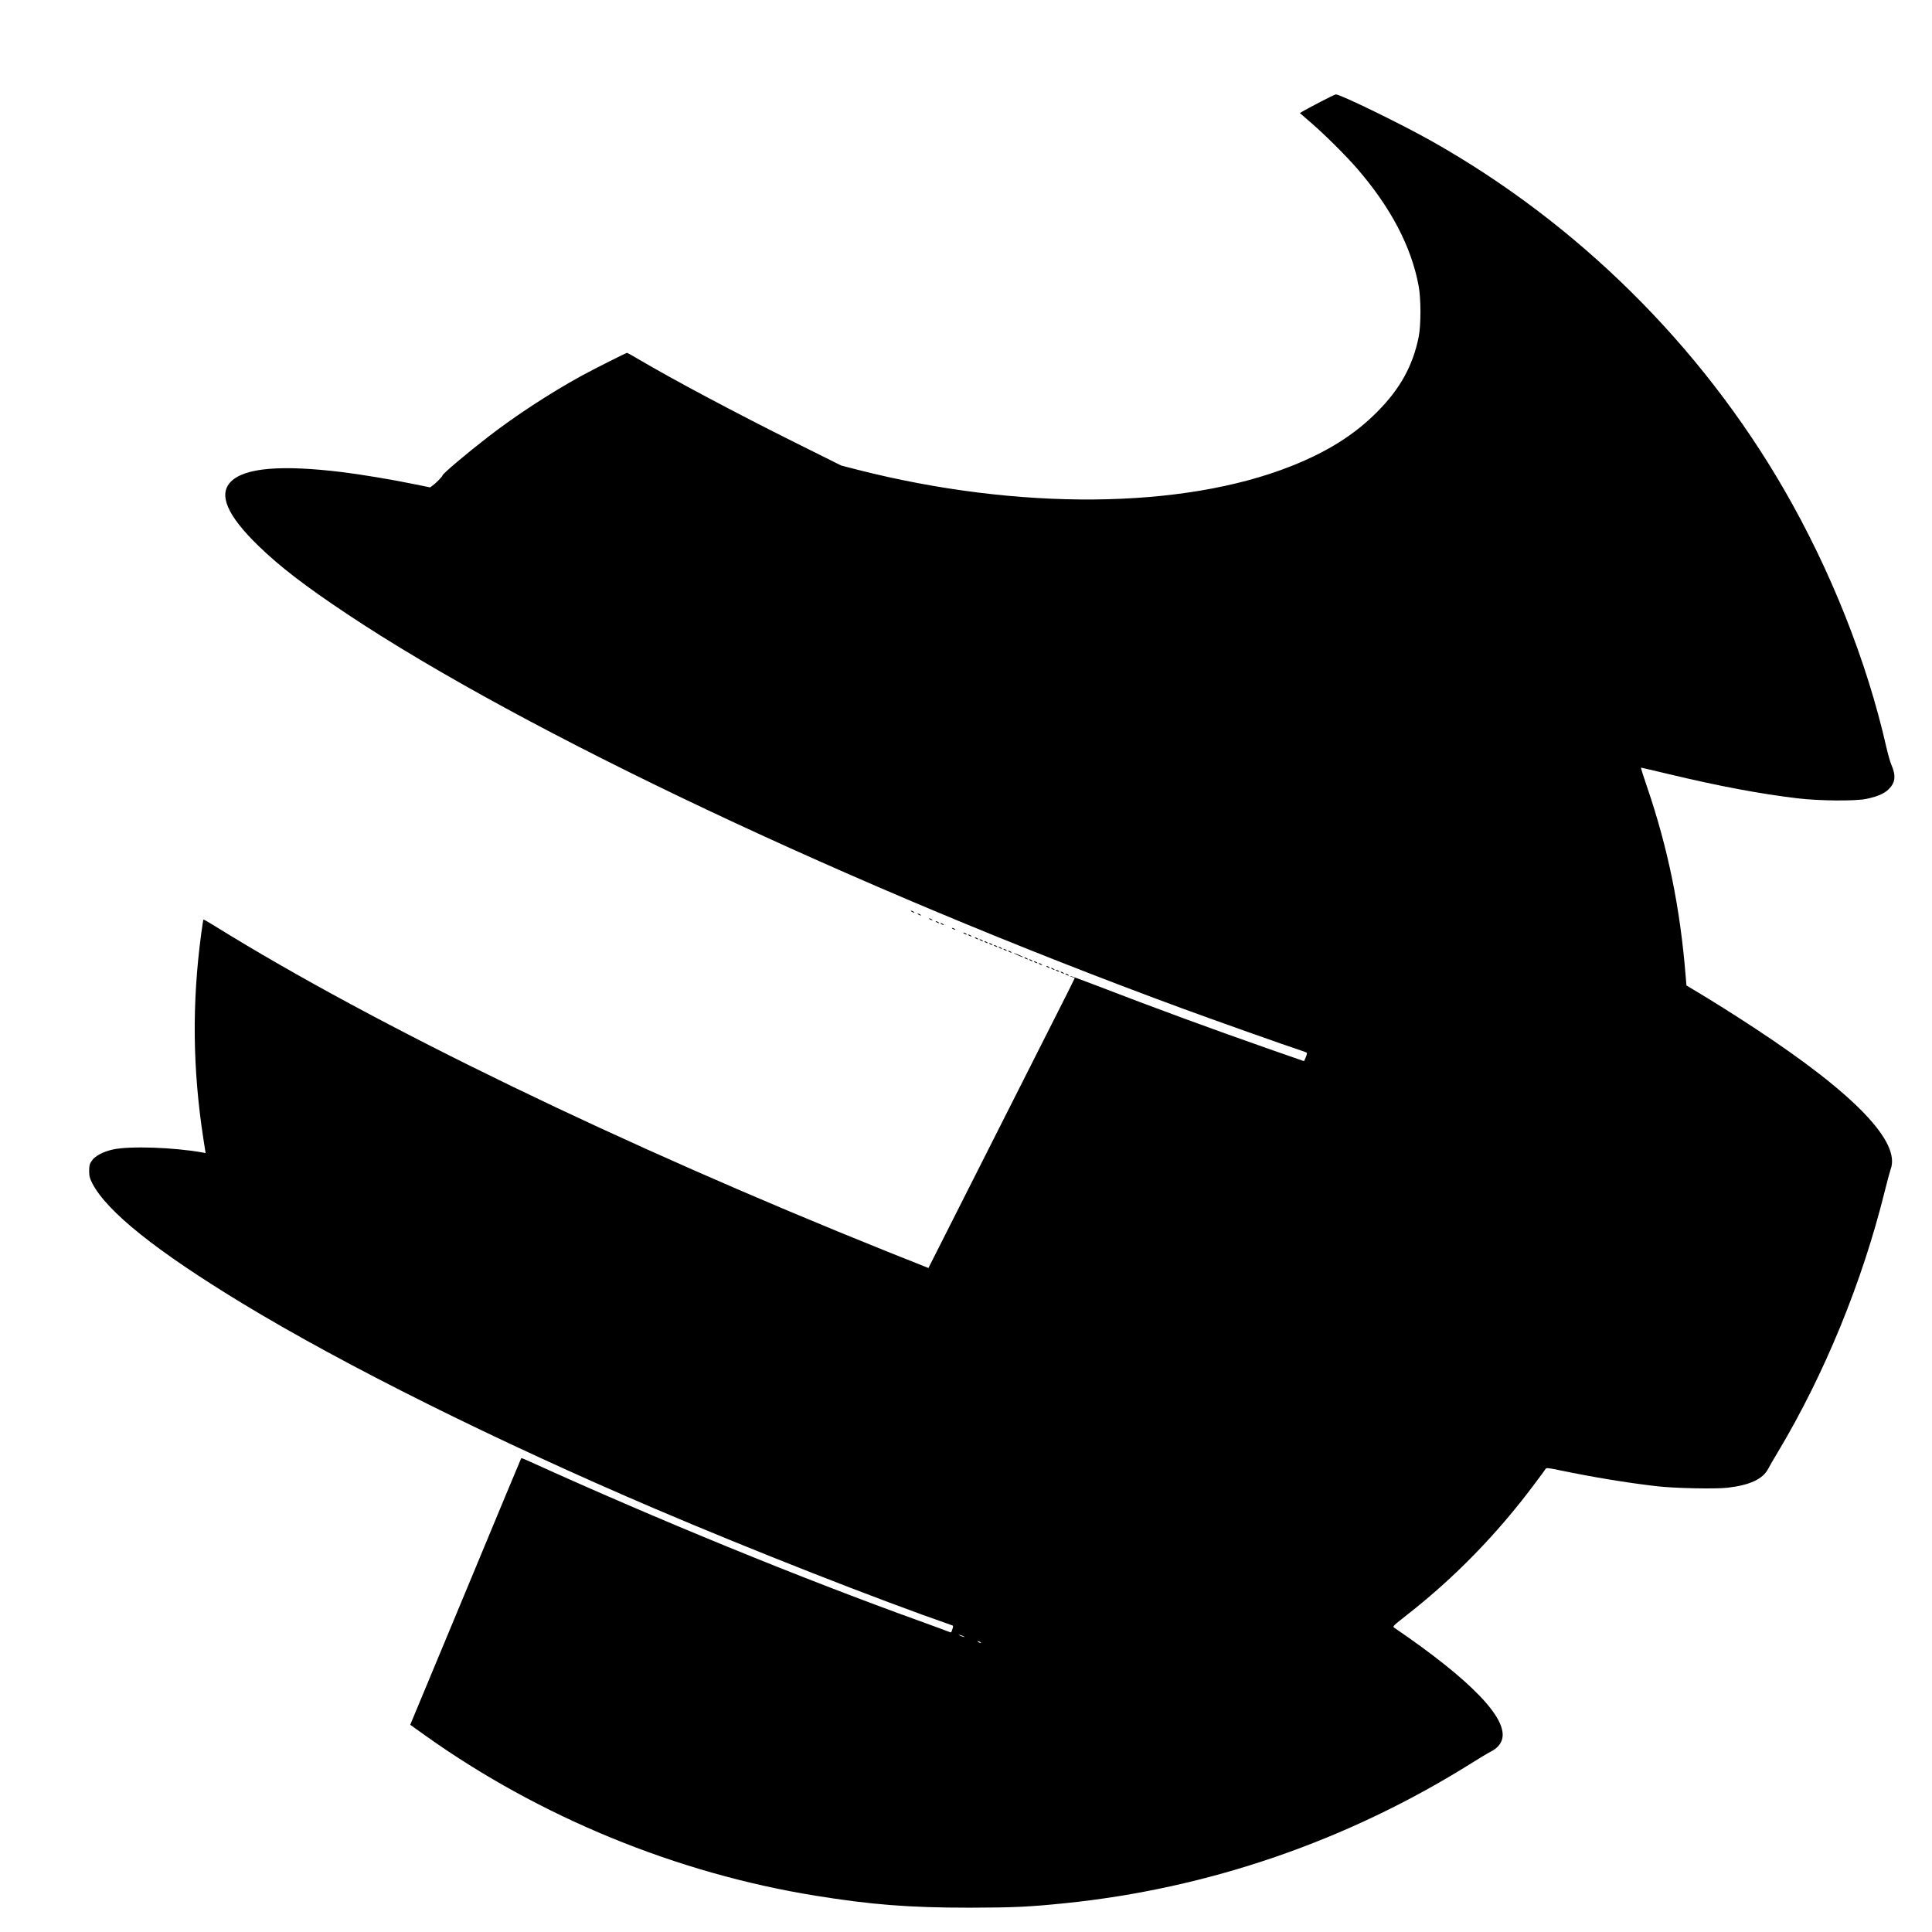
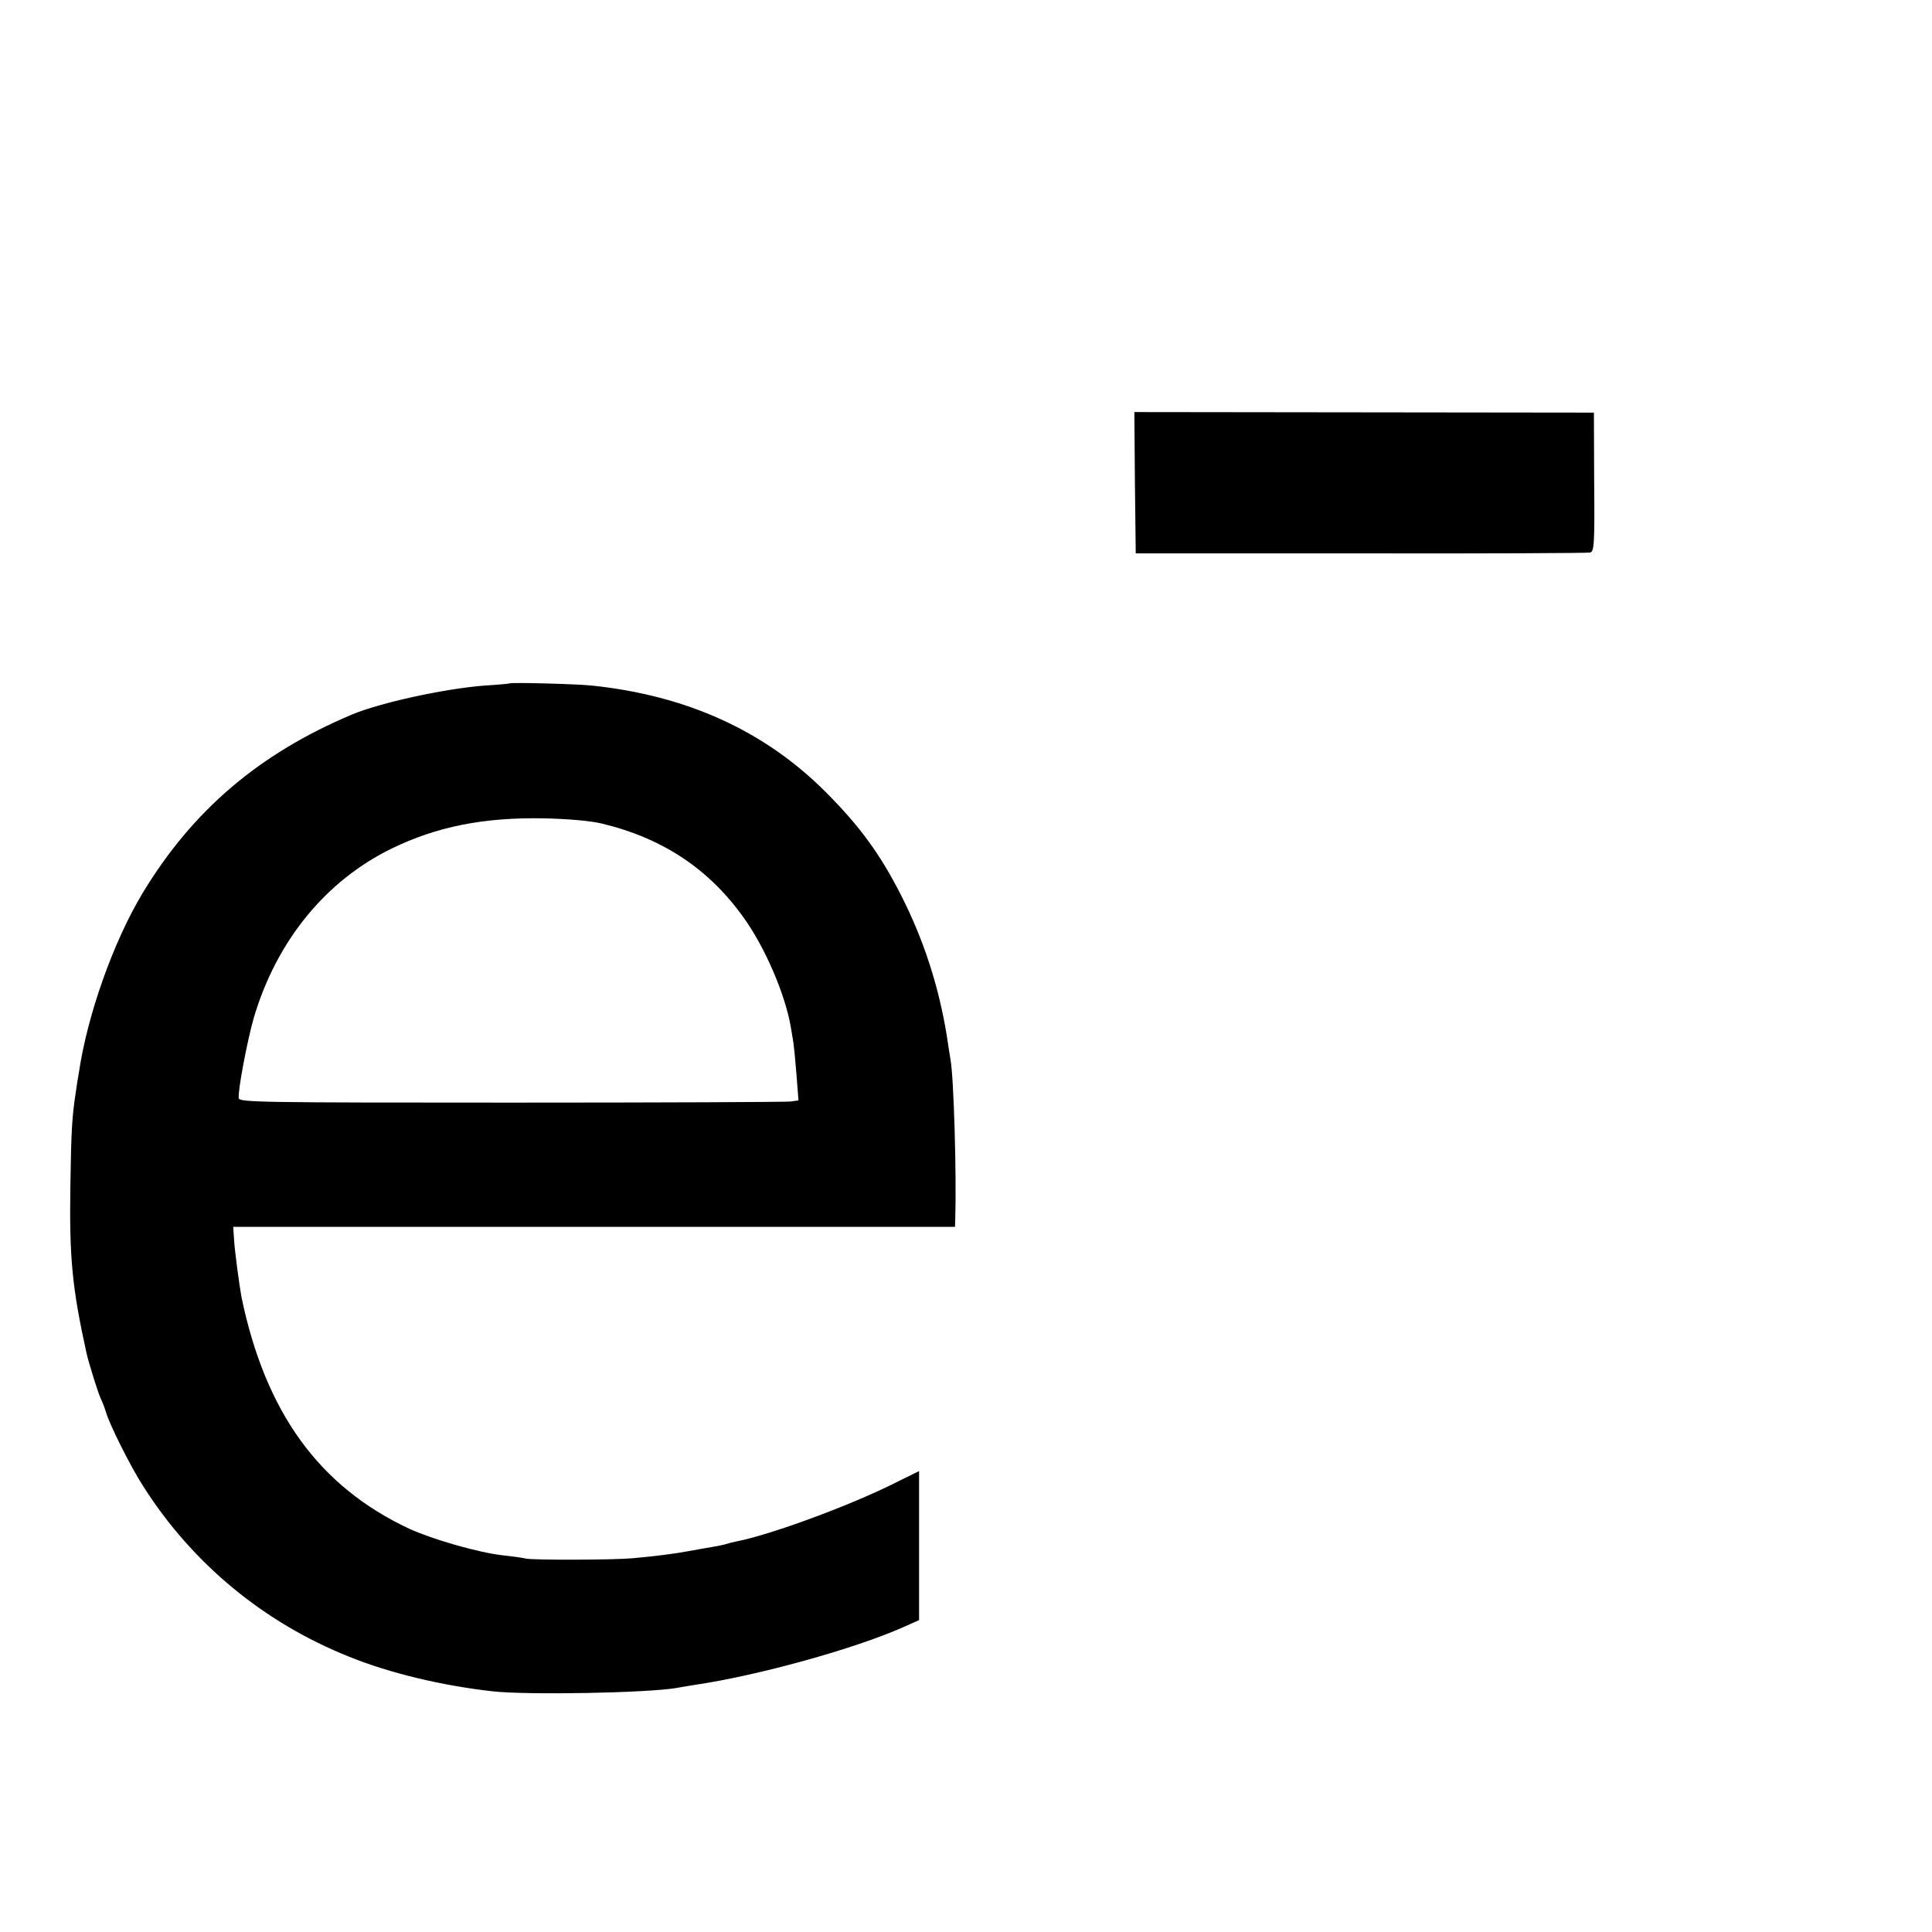
- <svg xmlns="http://www.w3.org/2000/svg" version="1" width="2701.333" height="2701.333" viewBox="0 0 2026 2026">
-   <path d="M1384.5 106.9c-8.3 4.3-16.5 8.7-18.3 9.8l-3.1 1.9 11.7 10.1c14.7 12.7 36.5 34.4 48.4 48.1 35.4 41 56.7 81.7 64.4 122.7 2.6 13.5 2.6 41.2.1 53.8-6 30-19.5 54.5-43.2 78.3-23.9 24.2-52.2 42-90.5 57.2-114.1 45.3-286.3 46.7-454.7 3.8l-17.1-4.4-48.4-24.1c-61.1-30.4-128.7-66.4-163.9-87.2-6.4-3.8-12-6.9-12.3-6.9-1.1 0-36.1 17.7-48 24.2-33.1 18.2-69.8 42.2-98.1 64.2-22.5 17.4-47.1 38.2-47.4 40.1-.2 1.3-6.9 8.1-10.3 10.6l-2.8 2-17.2-3.5c-23.3-4.8-54.8-10-74.8-12.5-63.9-7.8-102.3-4.6-116.8 9.9-13.5 13.5-4.1 35.5 28.9 67.5 22.5 21.8 48.9 42.1 92.9 71.4 185.7 123.7 529.9 286.3 875 413.3 30.9 11.4 113.3 40.6 125 44.3 3 1 5.9 2.1 6.3 2.5.4.3 0 2.5-1 4.7l-1.8 4.1-36.5-12.7c-62.2-21.8-119.4-42.8-180.9-66.5-15.1-5.8-27.6-10.4-27.9-10.1-.2.2.7.7 2.2 1.1 1.4.3 2.6.9 2.6 1.2 0 .3-11.6 23.5-25.9 51.6-14.2 28.1-48.7 96.3-76.6 151.6-28 55.3-50.8 100.6-50.9 100.7-.1 0-19.4-7.7-43.1-17.2-278.2-111.7-536-236.5-704.9-341.2-6.5-4.1-12-7.2-12.3-7-.2.2-1.2 7-2.3 14.9-9.8 73.1-9 141.9 2.3 215.2l2.3 14.8-3-.6c-30.5-5.5-76.7-7-94.1-3.2-10.4 2.3-19 6.9-22.3 11.9-2.3 3.4-2.7 5.1-2.7 10.6s.6 7.7 3.3 13c15.2 29.5 67 71 157.2 125.8 107.2 65.1 266 144.2 433 215.5 101.7 43.4 233.9 95.3 311.7 122.3.9.3 1 1.2.1 3.7-1.4 4.2-1.2 4-3.9 2.9-1.3-.6-14.8-5.5-29.9-11-125.2-45.1-276.7-107.1-409.8-167.6-4.5-2.1-8.4-3.6-8.6-3.4-.2.2-25.7 61.4-56.6 135.9-31 74.5-57.1 137.4-58.1 139.6l-1.7 4.1 16.1 11.5c119.6 85.2 263.2 144.2 408.7 167.7 58.7 9.5 98.4 12.6 161.5 12.6 46.5-.1 61.9-.8 99.5-4.6 151.2-15.3 297.1-65.5 427-146.9 8.5-5.4 17.8-10.9 20.6-12.3 6-3.1 9.9-7.3 11.5-12.6 6.5-21.8-32.5-62.3-112.9-117.1-2.1-1.5-1.7-1.8 14.1-14.2 49-38.4 93.3-83.8 131.9-135.3 6.6-8.7 12.3-16.5 12.7-17.3.6-1.1 3.4-.8 15.2 1.7 34.3 7.1 69.1 12.9 101 16.6 18.3 2.2 61.6 3.1 74.6 1.6 23.3-2.7 36.9-9.1 42.5-19.8 1.3-2.6 5.8-10.4 10-17.3 49-81.7 88.8-178.9 112.3-274 2.5-10.2 5.3-20.4 6.1-22.7 10.9-28.6-37.5-79-141.6-147.5-21.4-14.1-45.5-29.3-65-40.9l-7.5-4.5-.8-9.5c-5.7-71.6-18.6-134.6-40.6-199-3.8-10.9-6.6-19.9-6.2-19.9.4 0 13.7 3.1 29.6 6.9 52.3 12.5 94.7 20.5 134 25.2 23.1 2.8 60.8 3.1 72.5.7 11.9-2.5 19-5.6 23.6-10.2 7-6.9 7.8-14.1 2.8-25.6-1.3-3-3.7-11.6-5.4-19-20.4-89.8-58.4-185.4-107.1-269.6-87.6-151.6-216.8-279.3-369.4-365.3-31.3-17.7-95.8-49.1-100.6-49.1-.8 0-8.2 3.6-16.4 7.9zM1011 1716.2c1 .6.7.7-1 .2-1.4-.3-3.2-1.1-4-1.6-1-.6-.7-.7 1-.2 1.4.3 3.2 1.1 4 1.6zm17 5.8c.8.5 1.1 1 .5 1-.5 0-1.7-.5-2.5-1s-1-1-.5-1c.6 0 1.7.5 2.5 1z" />
-   <path d="M956 956c.8.5 2 1 2.5 1 .6 0 .3-.5-.5-1s-1.9-1-2.5-1c-.5 0-.3.5.5 1zM963 959c.8.5 2 1 2.5 1 .6 0 .3-.5-.5-1s-1.9-1-2.5-1c-.5 0-.3.5.5 1zM975 964c.8.5 2 1 2.5 1 .6 0 .3-.5-.5-1s-1.9-1-2.5-1c-.5 0-.3.5.5 1zM982 967c.8.5 2 1 2.5 1 .6 0 .3-.5-.5-1s-1.9-1-2.5-1c-.5 0-.3.5.5 1zM987 969c.8.5 2 1 2.5 1 .6 0 .3-.5-.5-1s-1.9-1-2.5-1c-.5 0-.3.5.5 1zM999 974c.8.5 2 1 2.5 1 .6 0 .3-.5-.5-1s-1.9-1-2.5-1c-.5 0-.3.5.5 1zM1011 979c.8.5 2 1 2.5 1 .6 0 .3-.5-.5-1s-1.9-1-2.5-1c-.5 0-.3.5.5 1zM1016 981c.8.5 2 1 2.5 1 .6 0 .3-.5-.5-1s-1.9-1-2.5-1c-.5 0-.3.5.5 1zM1023 984c.8.5 2 1 2.5 1 .6 0 .3-.5-.5-1s-1.9-1-2.5-1c-.5 0-.3.5.5 1zM1028 986c.8.5 2 1 2.5 1 .6 0 .3-.5-.5-1s-1.9-1-2.5-1c-.5 0-.3.5.5 1zM1033 988c.8.5 2 1 2.5 1 .6 0 .3-.5-.5-1s-1.9-1-2.5-1c-.5 0-.3.5.5 1zM1038 990c.8.5 2 1 2.5 1 .6 0 .3-.5-.5-1s-1.9-1-2.5-1c-.5 0-.3.5.5 1zM1043 992c.8.5 2 1 2.5 1 .6 0 .3-.5-.5-1s-1.9-1-2.5-1c-.5 0-.3.5.5 1zM1048 994c.8.5 2 1 2.5 1 .6 0 .3-.5-.5-1s-1.9-1-2.5-1c-.5 0-.3.5.5 1zM1053 996c.8.5 2 1 2.5 1 .6 0 .3-.5-.5-1s-1.9-1-2.5-1c-.5 0-.3.5.5 1zM1058 998c.8.5 2 1 2.5 1 .6 0 .3-.5-.5-1s-1.9-1-2.5-1c-.5 0-.3.5.5 1zM1066.9 1001.5c2.9 1.4 5.5 2.4 5.8 2.2.2-.3-1.5-1.2-3.9-2.2-6.9-2.8-7.8-2.7-1.9 0zM1075 1005c.8.5 2 1 2.5 1 .6 0 .3-.5-.5-1s-1.9-1-2.5-1c-.5 0-.3.5.5 1zM1080 1007c.8.5 2 1 2.5 1 .6 0 .3-.5-.5-1s-1.9-1-2.5-1c-.5 0-.3.5.5 1zM1085 1009c.8.5 2 1 2.5 1 .6 0 .3-.5-.5-1s-1.9-1-2.5-1c-.5 0-.3.5.5 1zM1090 1011c.8.5 2 1 2.5 1 .6 0 .3-.5-.5-1s-1.9-1-2.5-1c-.5 0-.3.5.5 1zM1098 1014c.8.5 2 1 2.5 1 .6 0 .3-.5-.5-1s-1.9-1-2.5-1c-.5 0-.3.5.5 1zM1103 1016c.8.5 2 1 2.5 1 .6 0 .3-.5-.5-1s-1.9-1-2.5-1c-.5 0-.3.5.5 1zM1108 1018c.8.5 2 1 2.5 1 .6 0 .3-.5-.5-1s-1.9-1-2.5-1c-.5 0-.3.5.5 1zM1113 1020c.8.5 2 1 2.5 1 .6 0 .3-.5-.5-1s-1.9-1-2.5-1c-.5 0-.3.5.5 1zM1118 1022c.8.5 2 1 2.5 1 .6 0 .3-.5-.5-1s-1.9-1-2.5-1c-.5 0-.3.5.5 1z" />
+ <svg xmlns="http://www.w3.org/2000/svg" version="1" width="933.333" height="933.333" viewBox="0 0 700 700">
+   <path d="M411.2 174.9l.3 25.6H493c44.8.1 82.2-.1 83.1-.3 1.5-.3 1.7-2.9 1.5-25.5l-.1-25.2-83.3-.1-83.2-.1.2 25.6zM184.7 247.6c-.1.1-4.2.5-9.2.8-14.3 1.1-37.8 6.2-48 10.5-33.7 14.2-57.8 34.8-75.9 64.8-10.5 17.5-19.9 43.9-23 64.8-.4 2.2-.9 5.3-1.1 7-1.4 9-1.7 13.9-2 34-.4 26.2.6 37 5.9 61 .8 3.4 3.9 13.5 5 16 .8 1.6 1.7 4.1 2.1 5.5 1.4 4.5 8.8 19.4 13.4 26.5 17.7 27.9 43.6 49.4 74.7 61.8 14.6 5.9 33.3 10.4 51.9 12.5 12.6 1.4 55.9.6 66.5-1.2 1.4-.3 4.3-.7 6.5-1.1 22.7-3.3 57.9-13 75.9-21l5.6-2.5v-54l-8.1 4c-16.6 8.4-45.7 19.1-58.1 21.5-1.1.2-2.7.6-3.6.9-.9.3-3.3.8-5.2 1.1-1.9.3-5.7 1-8.5 1.5-5.4 1-11.7 1.8-20.5 2.6-6.7.6-35.7.7-38.5.1-1.1-.3-4.9-.8-8.5-1.2-8.8-1-25.4-5.8-33.7-9.6-32.7-15.3-52.1-42.1-60.8-83.9-.7-3.7-2.5-16.9-2.7-21l-.3-4.5H346l.1-2.5c.5-16.2-.5-51.3-1.7-58-.2-1.4-.9-5.4-1.4-9-2.9-17.7-8.3-34.4-16.4-50.4-7.6-15-15.1-25.3-27.5-37.7-22.1-22.1-50.2-34.9-84.6-38.5-5.5-.6-29.3-1.2-29.8-.8zm33.4 50.8c22 5.3 38.8 16.4 51.5 34.3 7.6 10.6 14.9 27.6 16.9 39.3.3 1.9.8 4.6 1 6 .2 1.4.7 6.6 1.1 11.6l.7 9.1-2.9.4c-1.6.2-47.2.4-101.3.4-90.4 0-98.4-.1-98.6-1.6-.4-2.6 3.2-21.4 5.5-29.3 8.3-27.8 26-49.5 50-61.2 16.3-7.9 33.2-11.3 55-10.9 8.9.2 17 .9 21.1 1.9z" />
</svg>
